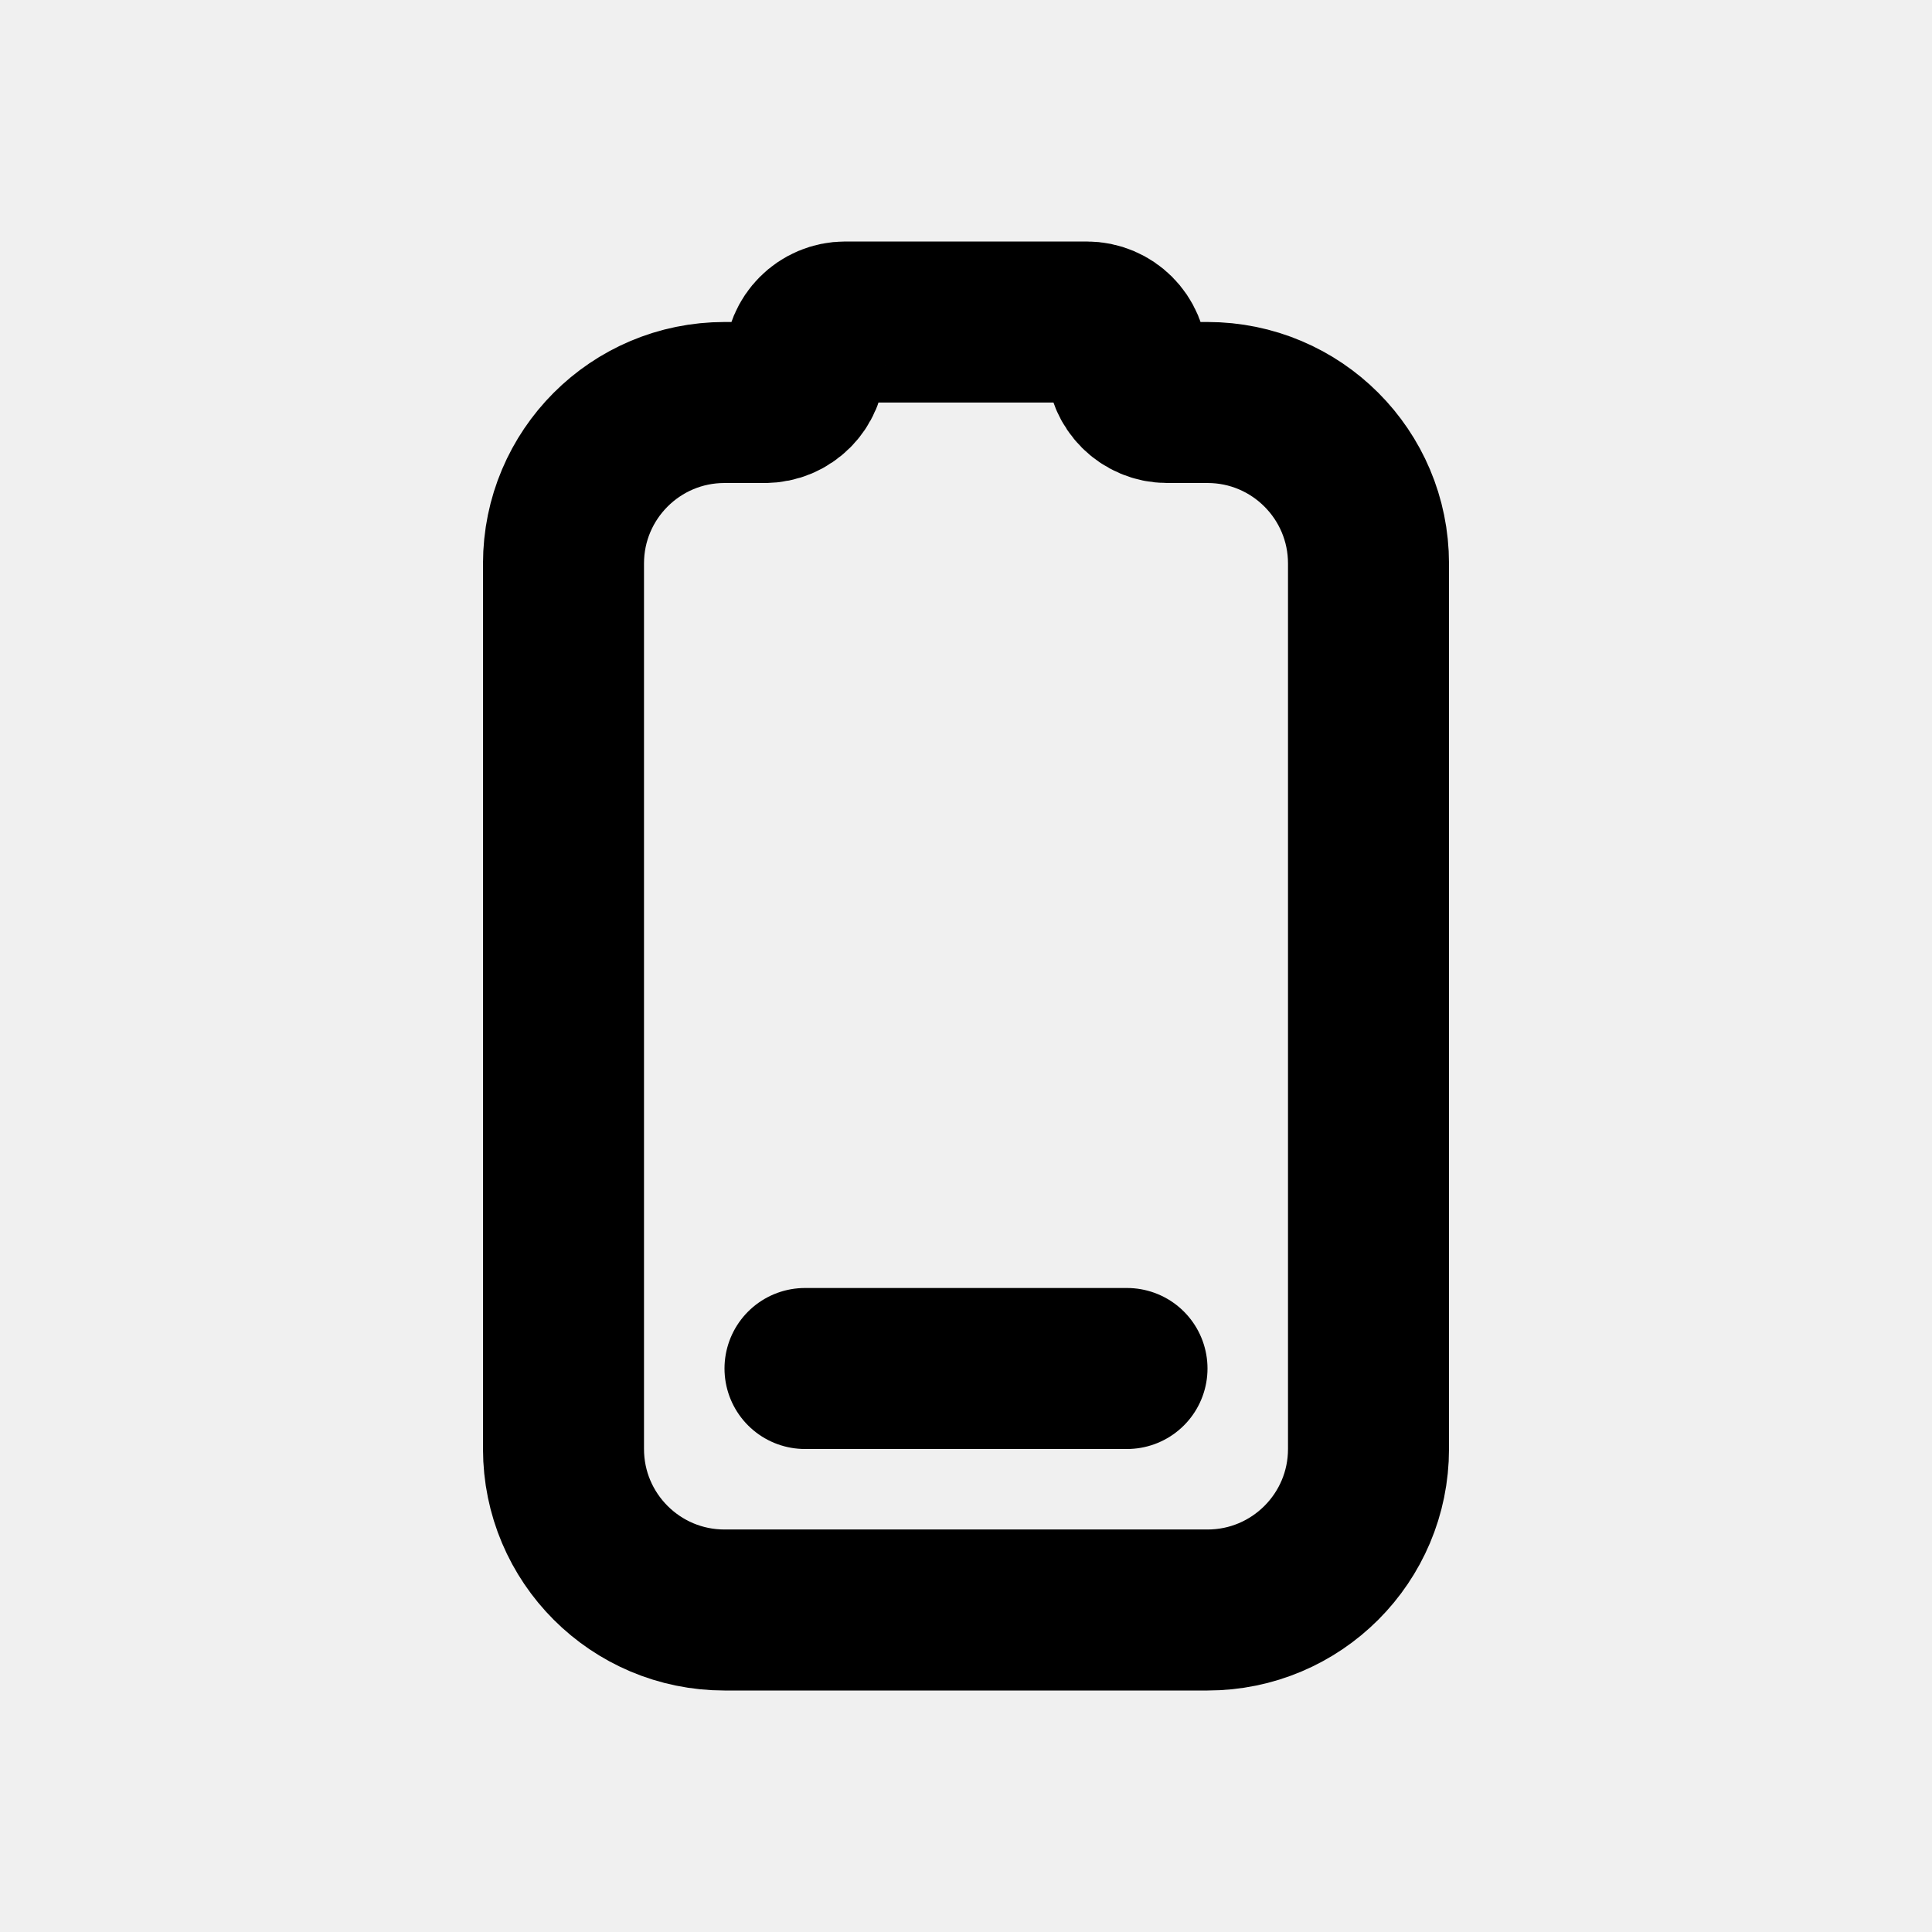
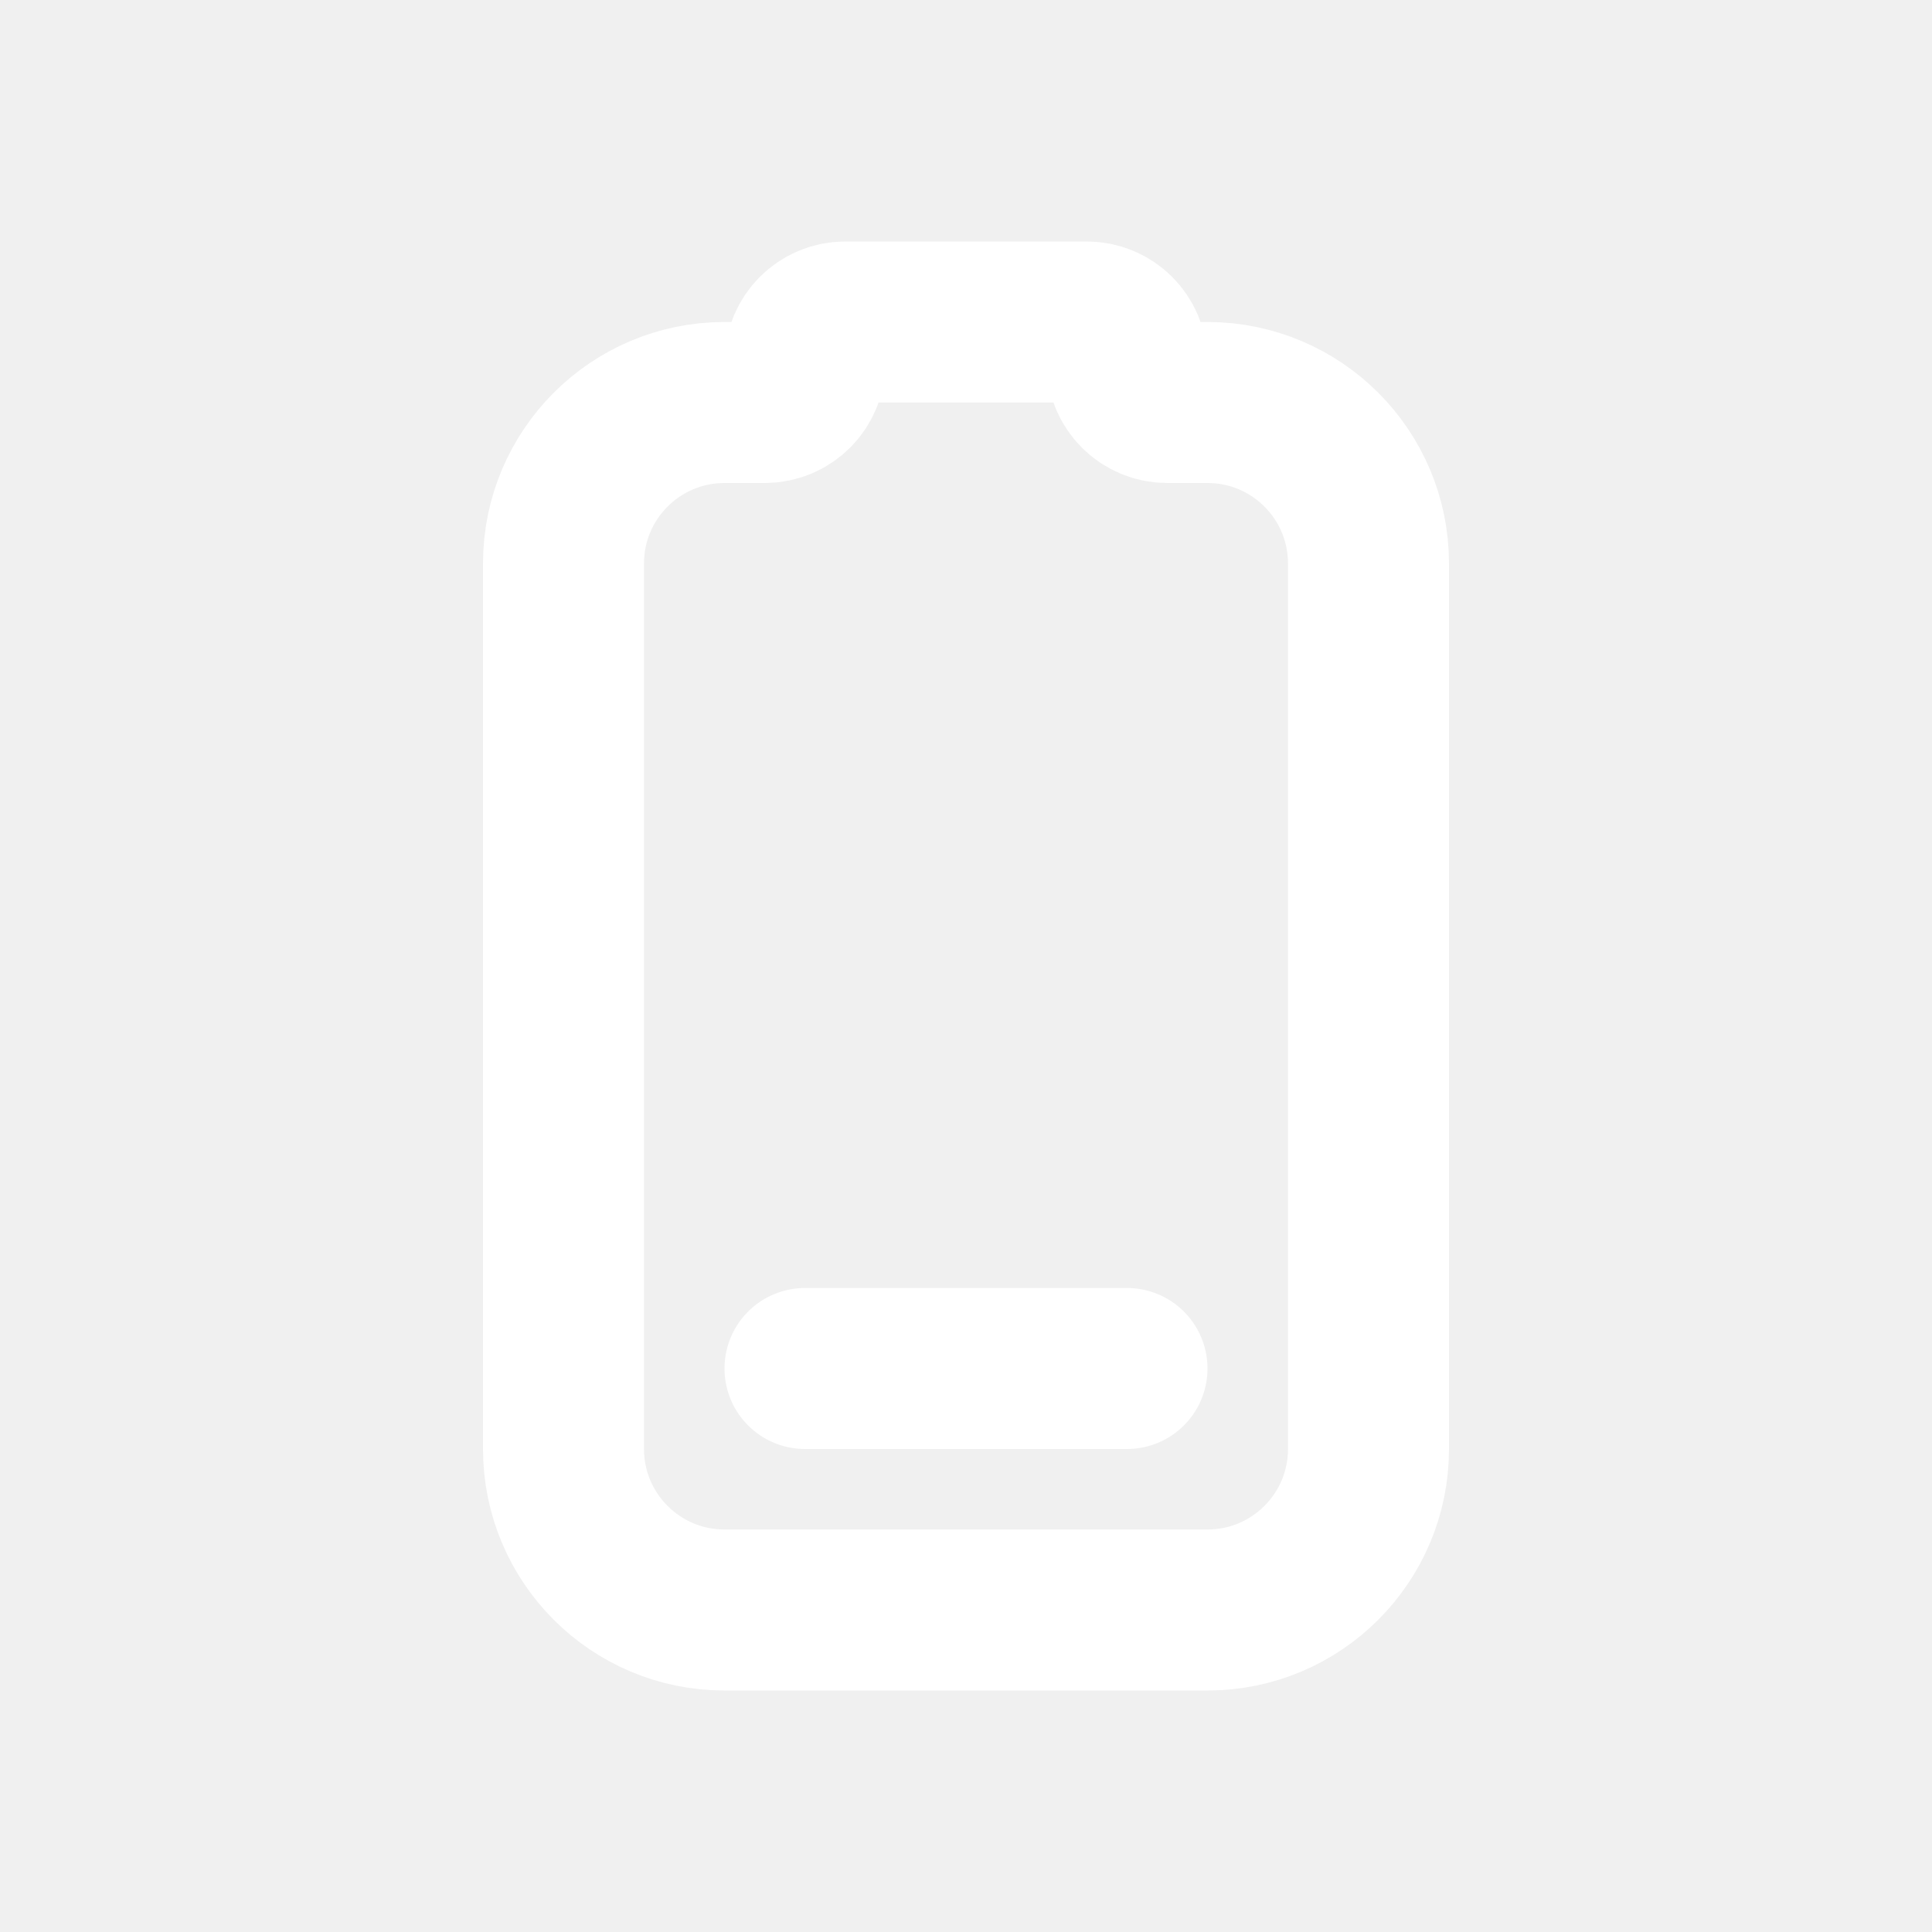
- <svg xmlns="http://www.w3.org/2000/svg" width="24" height="24" viewBox="0 0 24 24" fill="none" stroke="currentColor" stroke-width="2" stroke-linecap="round" stroke-linejoin="round" class="icon icon-tabler icons-tabler-outline icon-tabler-battery-vertical-1">
+ <svg xmlns="http://www.w3.org/2000/svg" width="24" height="24" viewBox="0 0 24 24" fill="none" stroke="#ffffff" stroke-width="2" stroke-linecap="round" stroke-linejoin="round" class="icon icon-tabler icons-tabler-outline icon-tabler-battery-vertical-1">
  <path stroke="none" d="M0 0h24v24H0z" fill="none" />
  <path d="M7 18v-11a2 2 0 0 1 2 -2h.5a.5 .5 0 0 0 .5 -.5a.5 .5 0 0 1 .5 -.5h3a.5 .5 0 0 1 .5 .5a.5 .5 0 0 0 .5 .5h.5a2 2 0 0 1 2 2v11a2 2 0 0 1 -2 2h-6a2 2 0 0 1 -2 -2" />
  <path d="M10 17h4" />
</svg>
